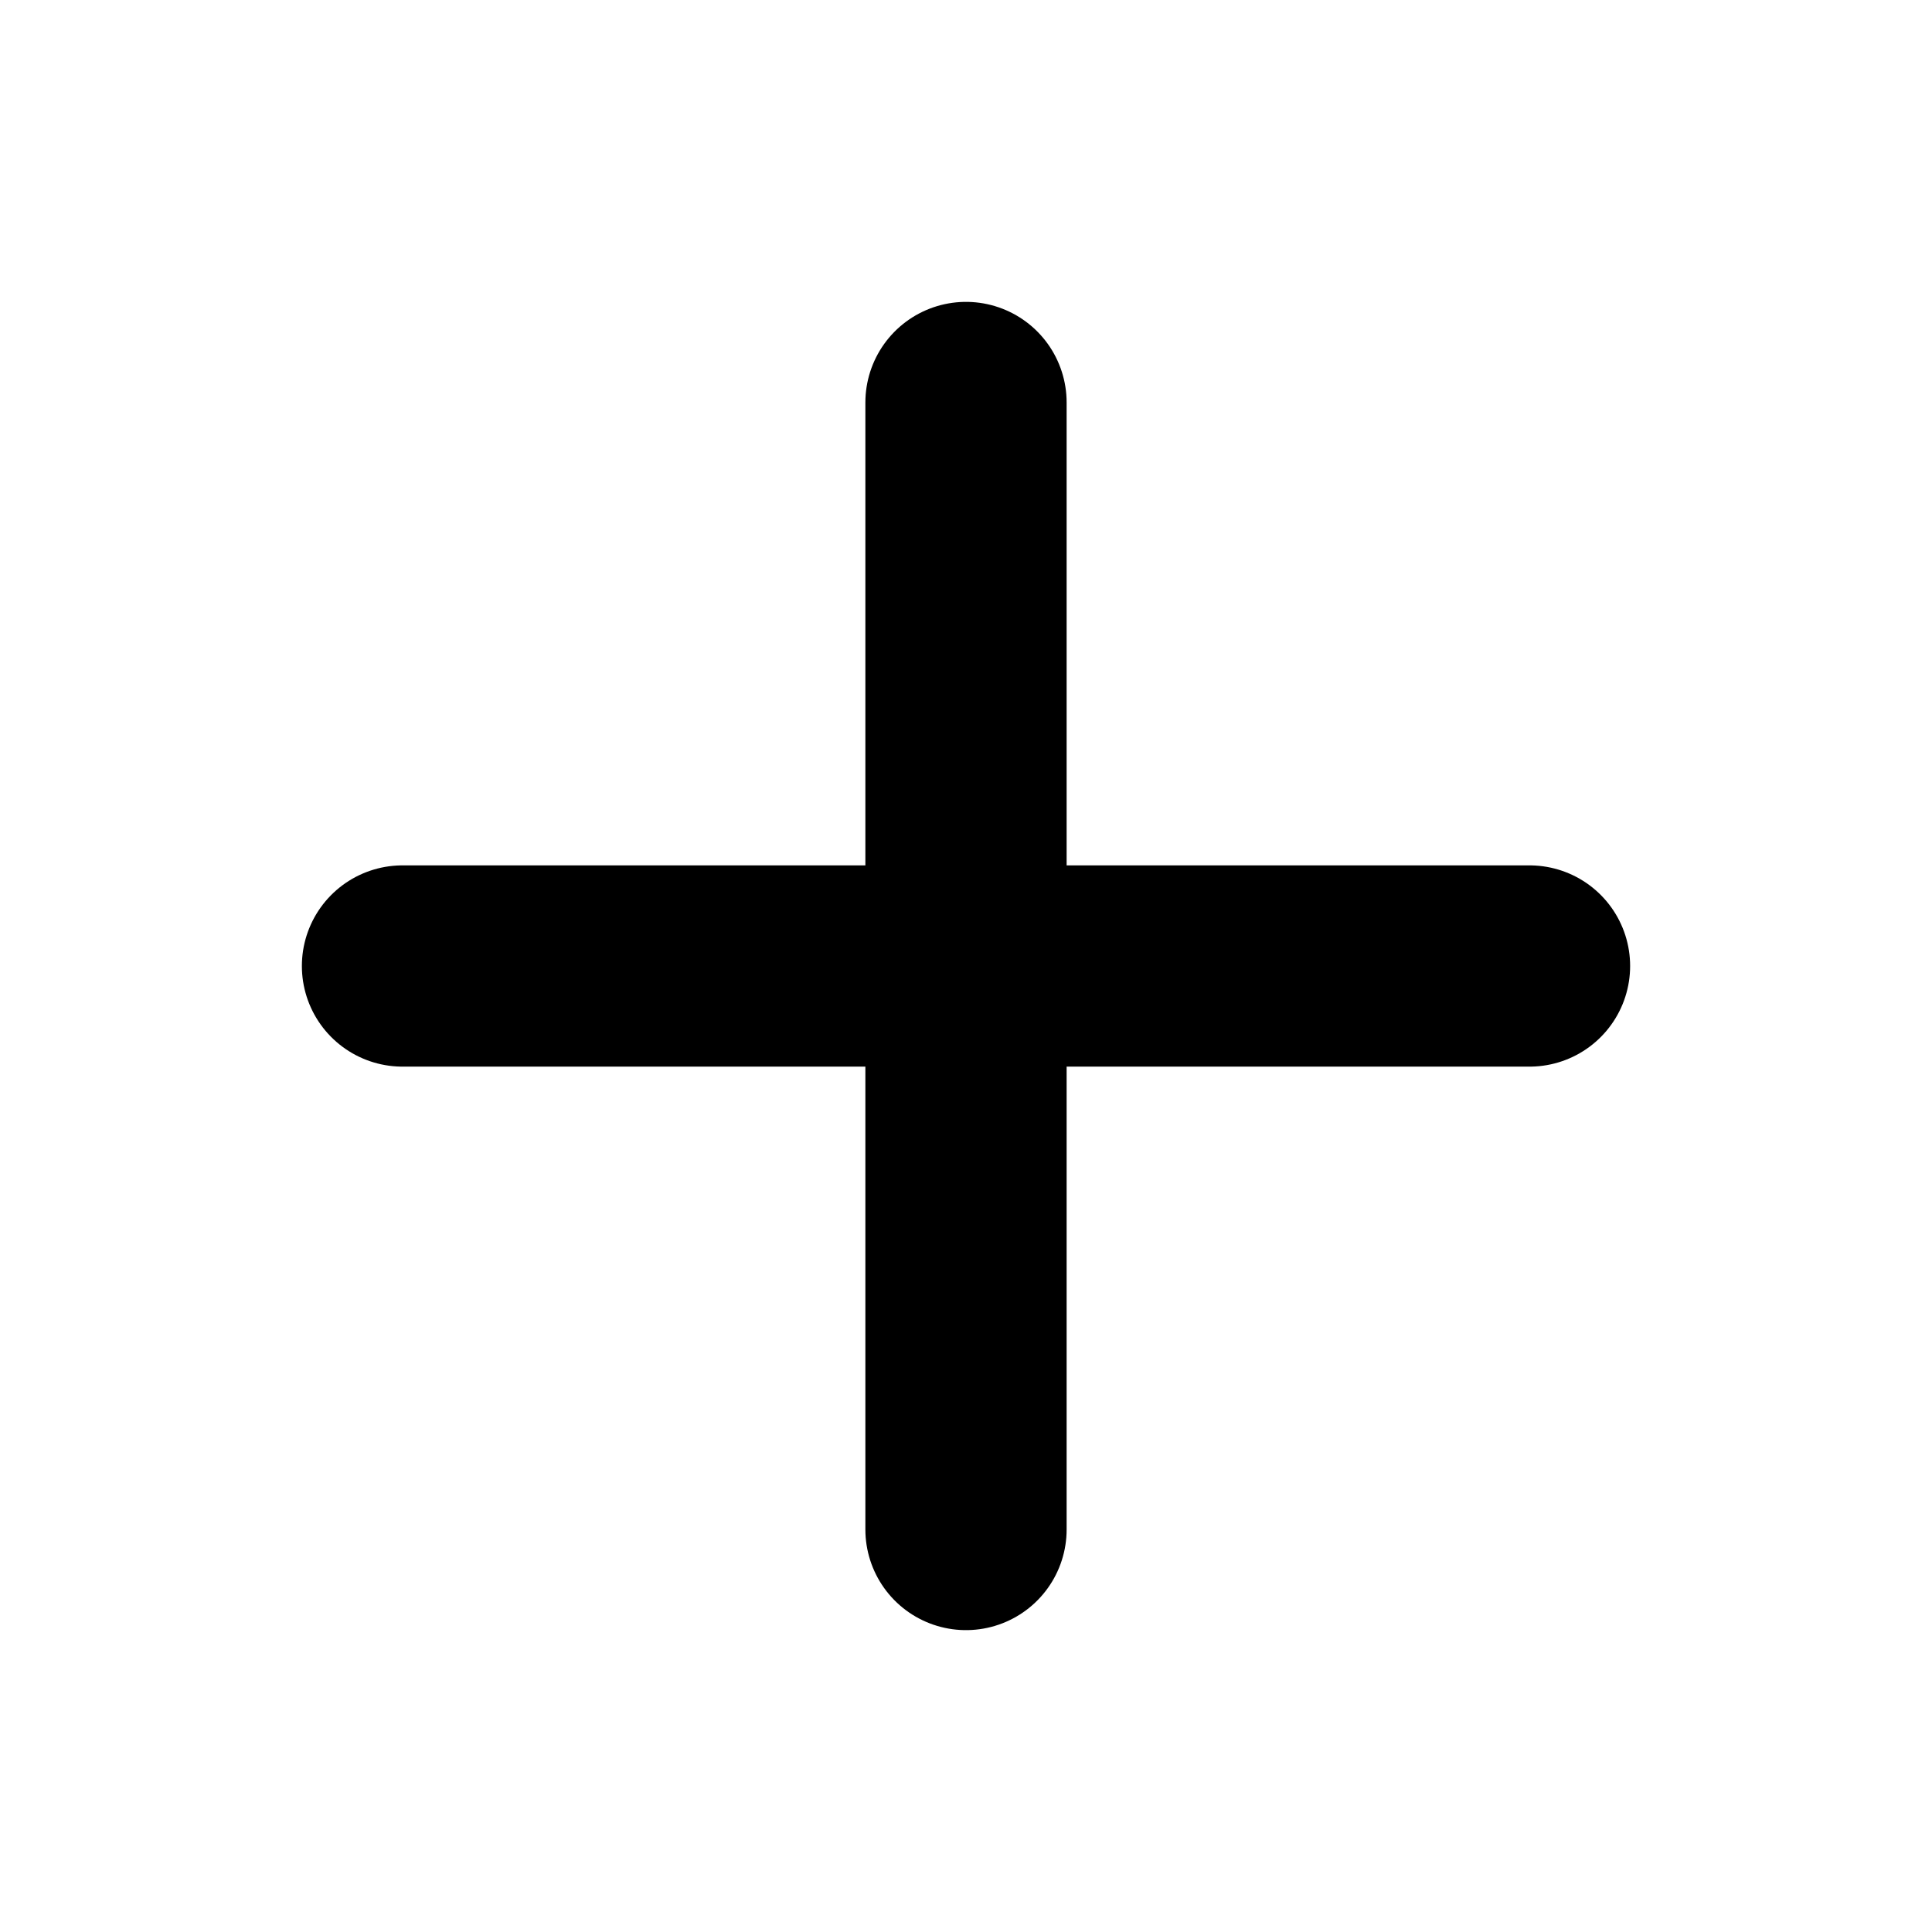
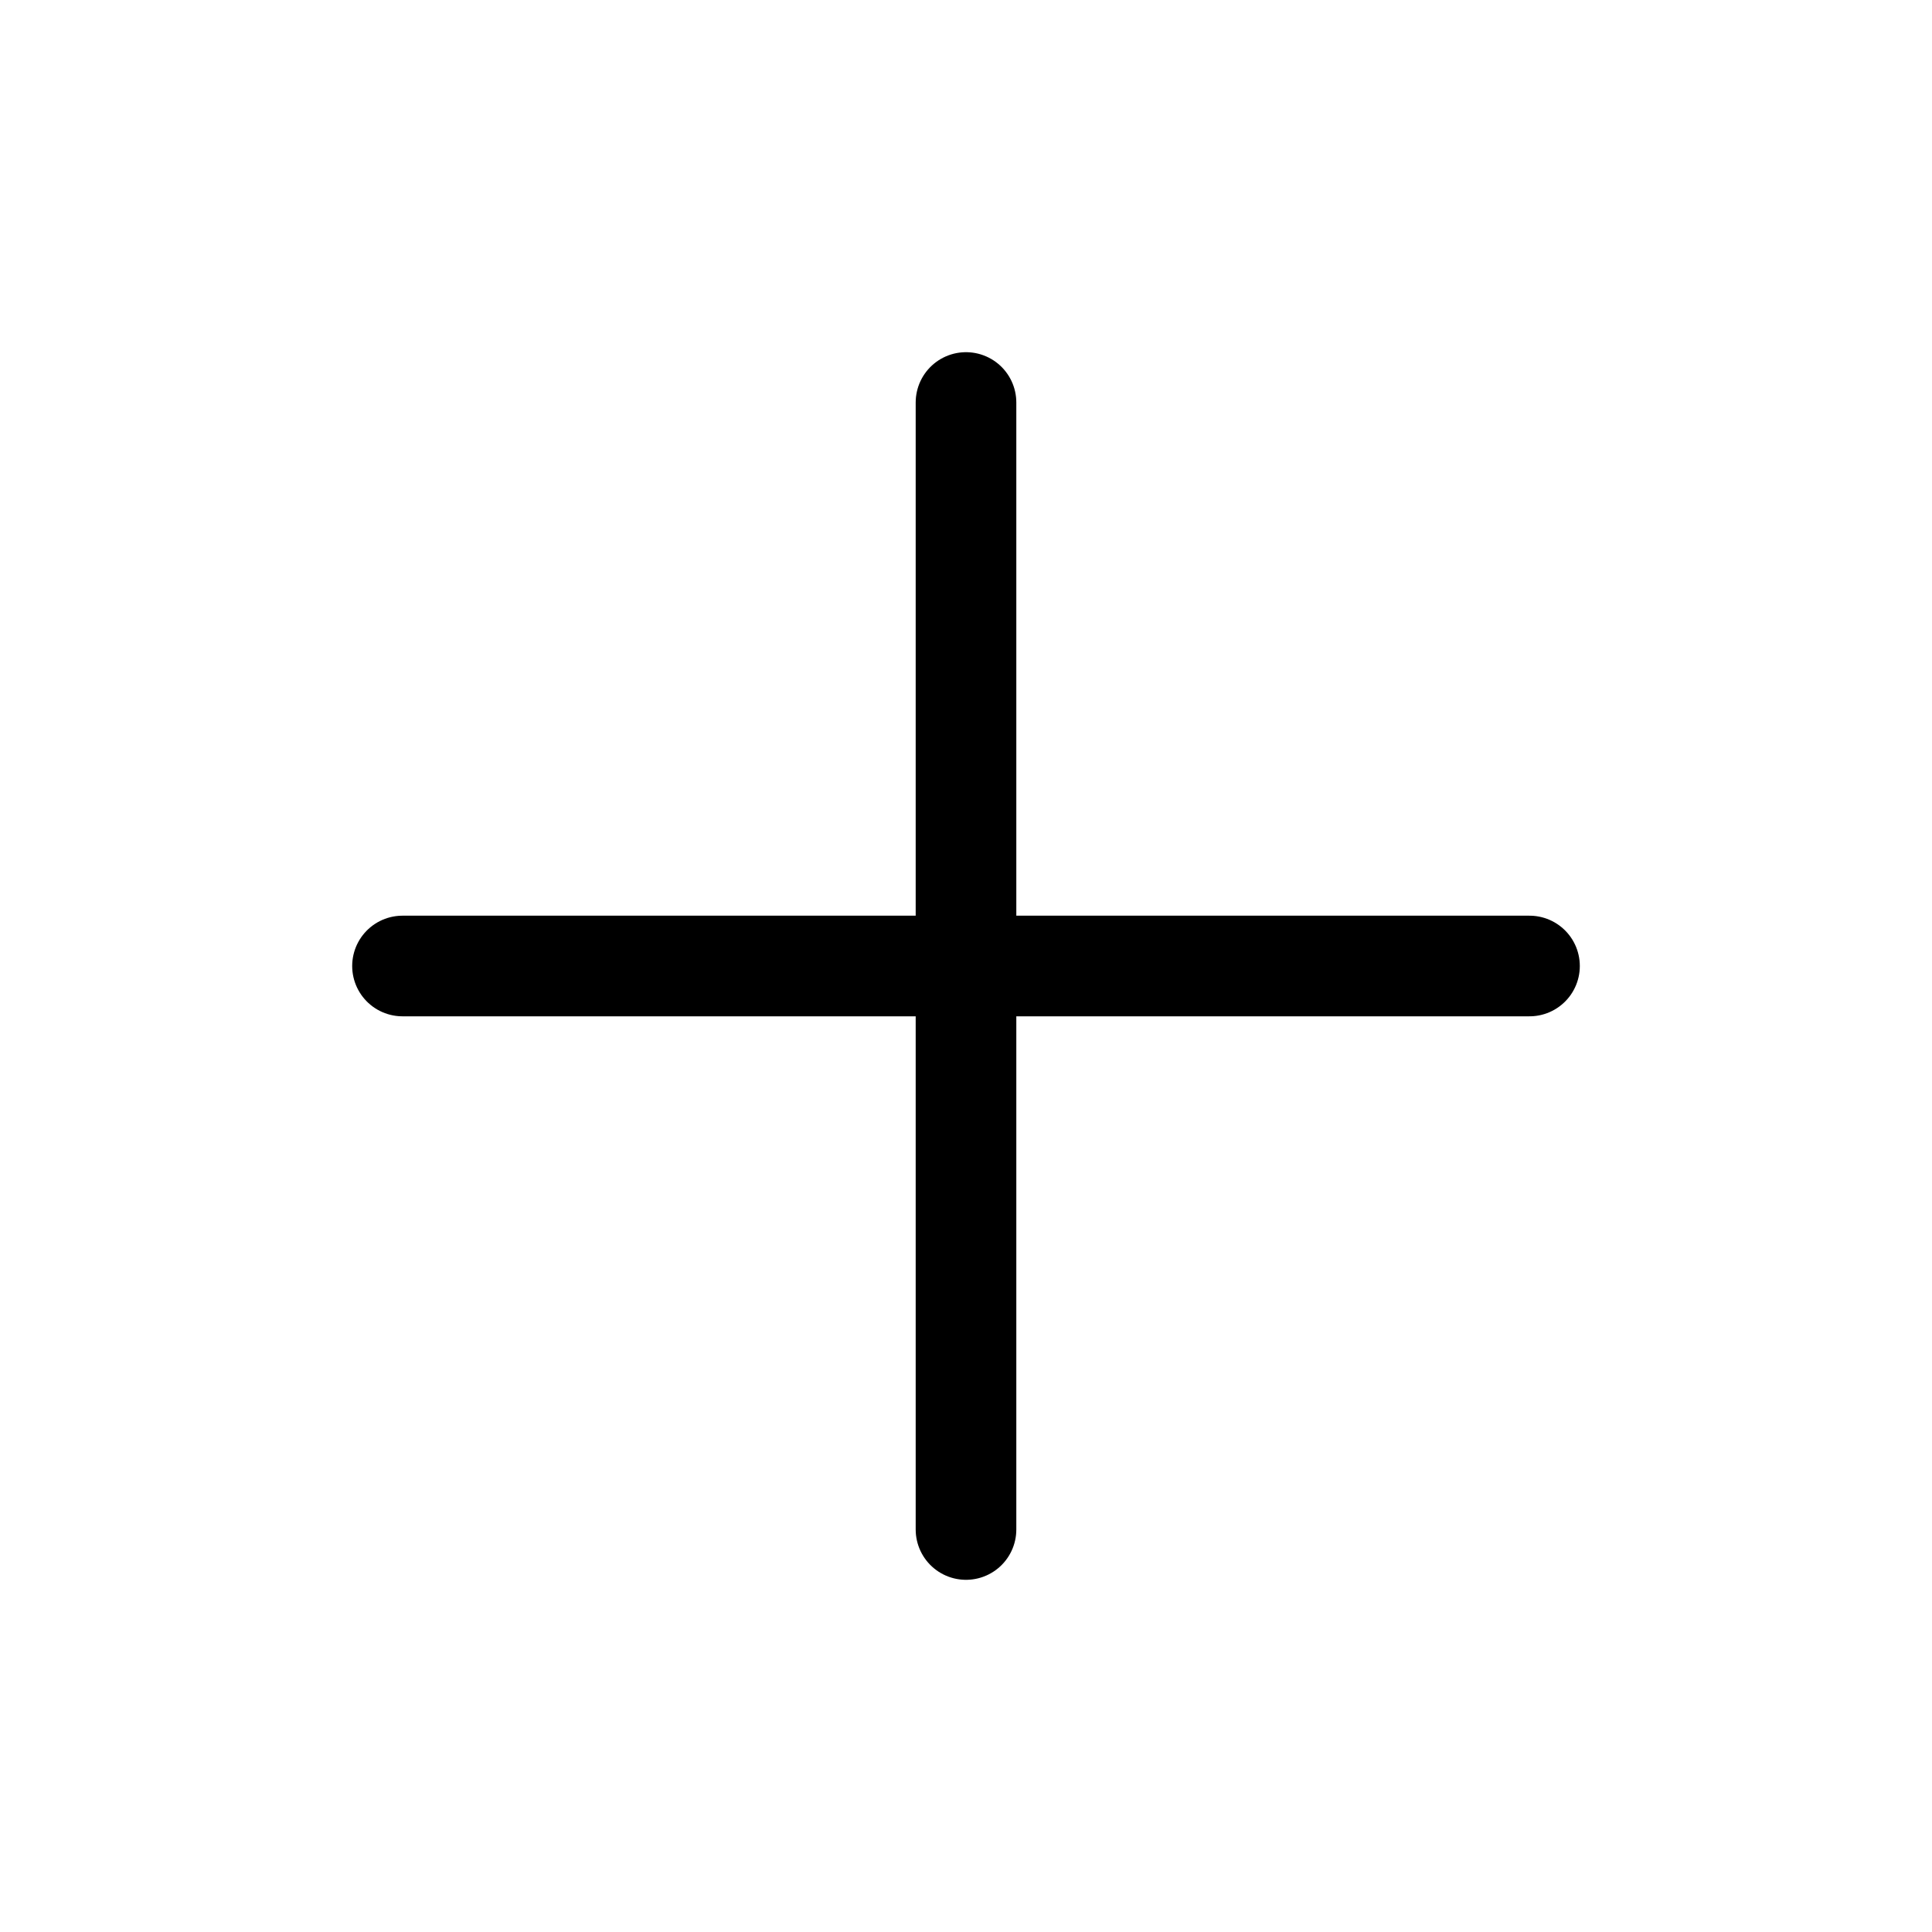
- <svg xmlns="http://www.w3.org/2000/svg" viewBox="0 0 24 24" fill="none" stroke="currentColor" stroke-width="2.5" stroke-linecap="round" stroke-linejoin="round">
+ <svg xmlns="http://www.w3.org/2000/svg" viewBox="0 0 24 24" fill="none" stroke="currentColor" stroke-width="1.25" stroke-linecap="round" stroke-linejoin="round">
  <line x1="12" y1="5" x2="12" y2="19" />
  <line x1="5" y1="12" x2="19" y2="12" />
</svg>
